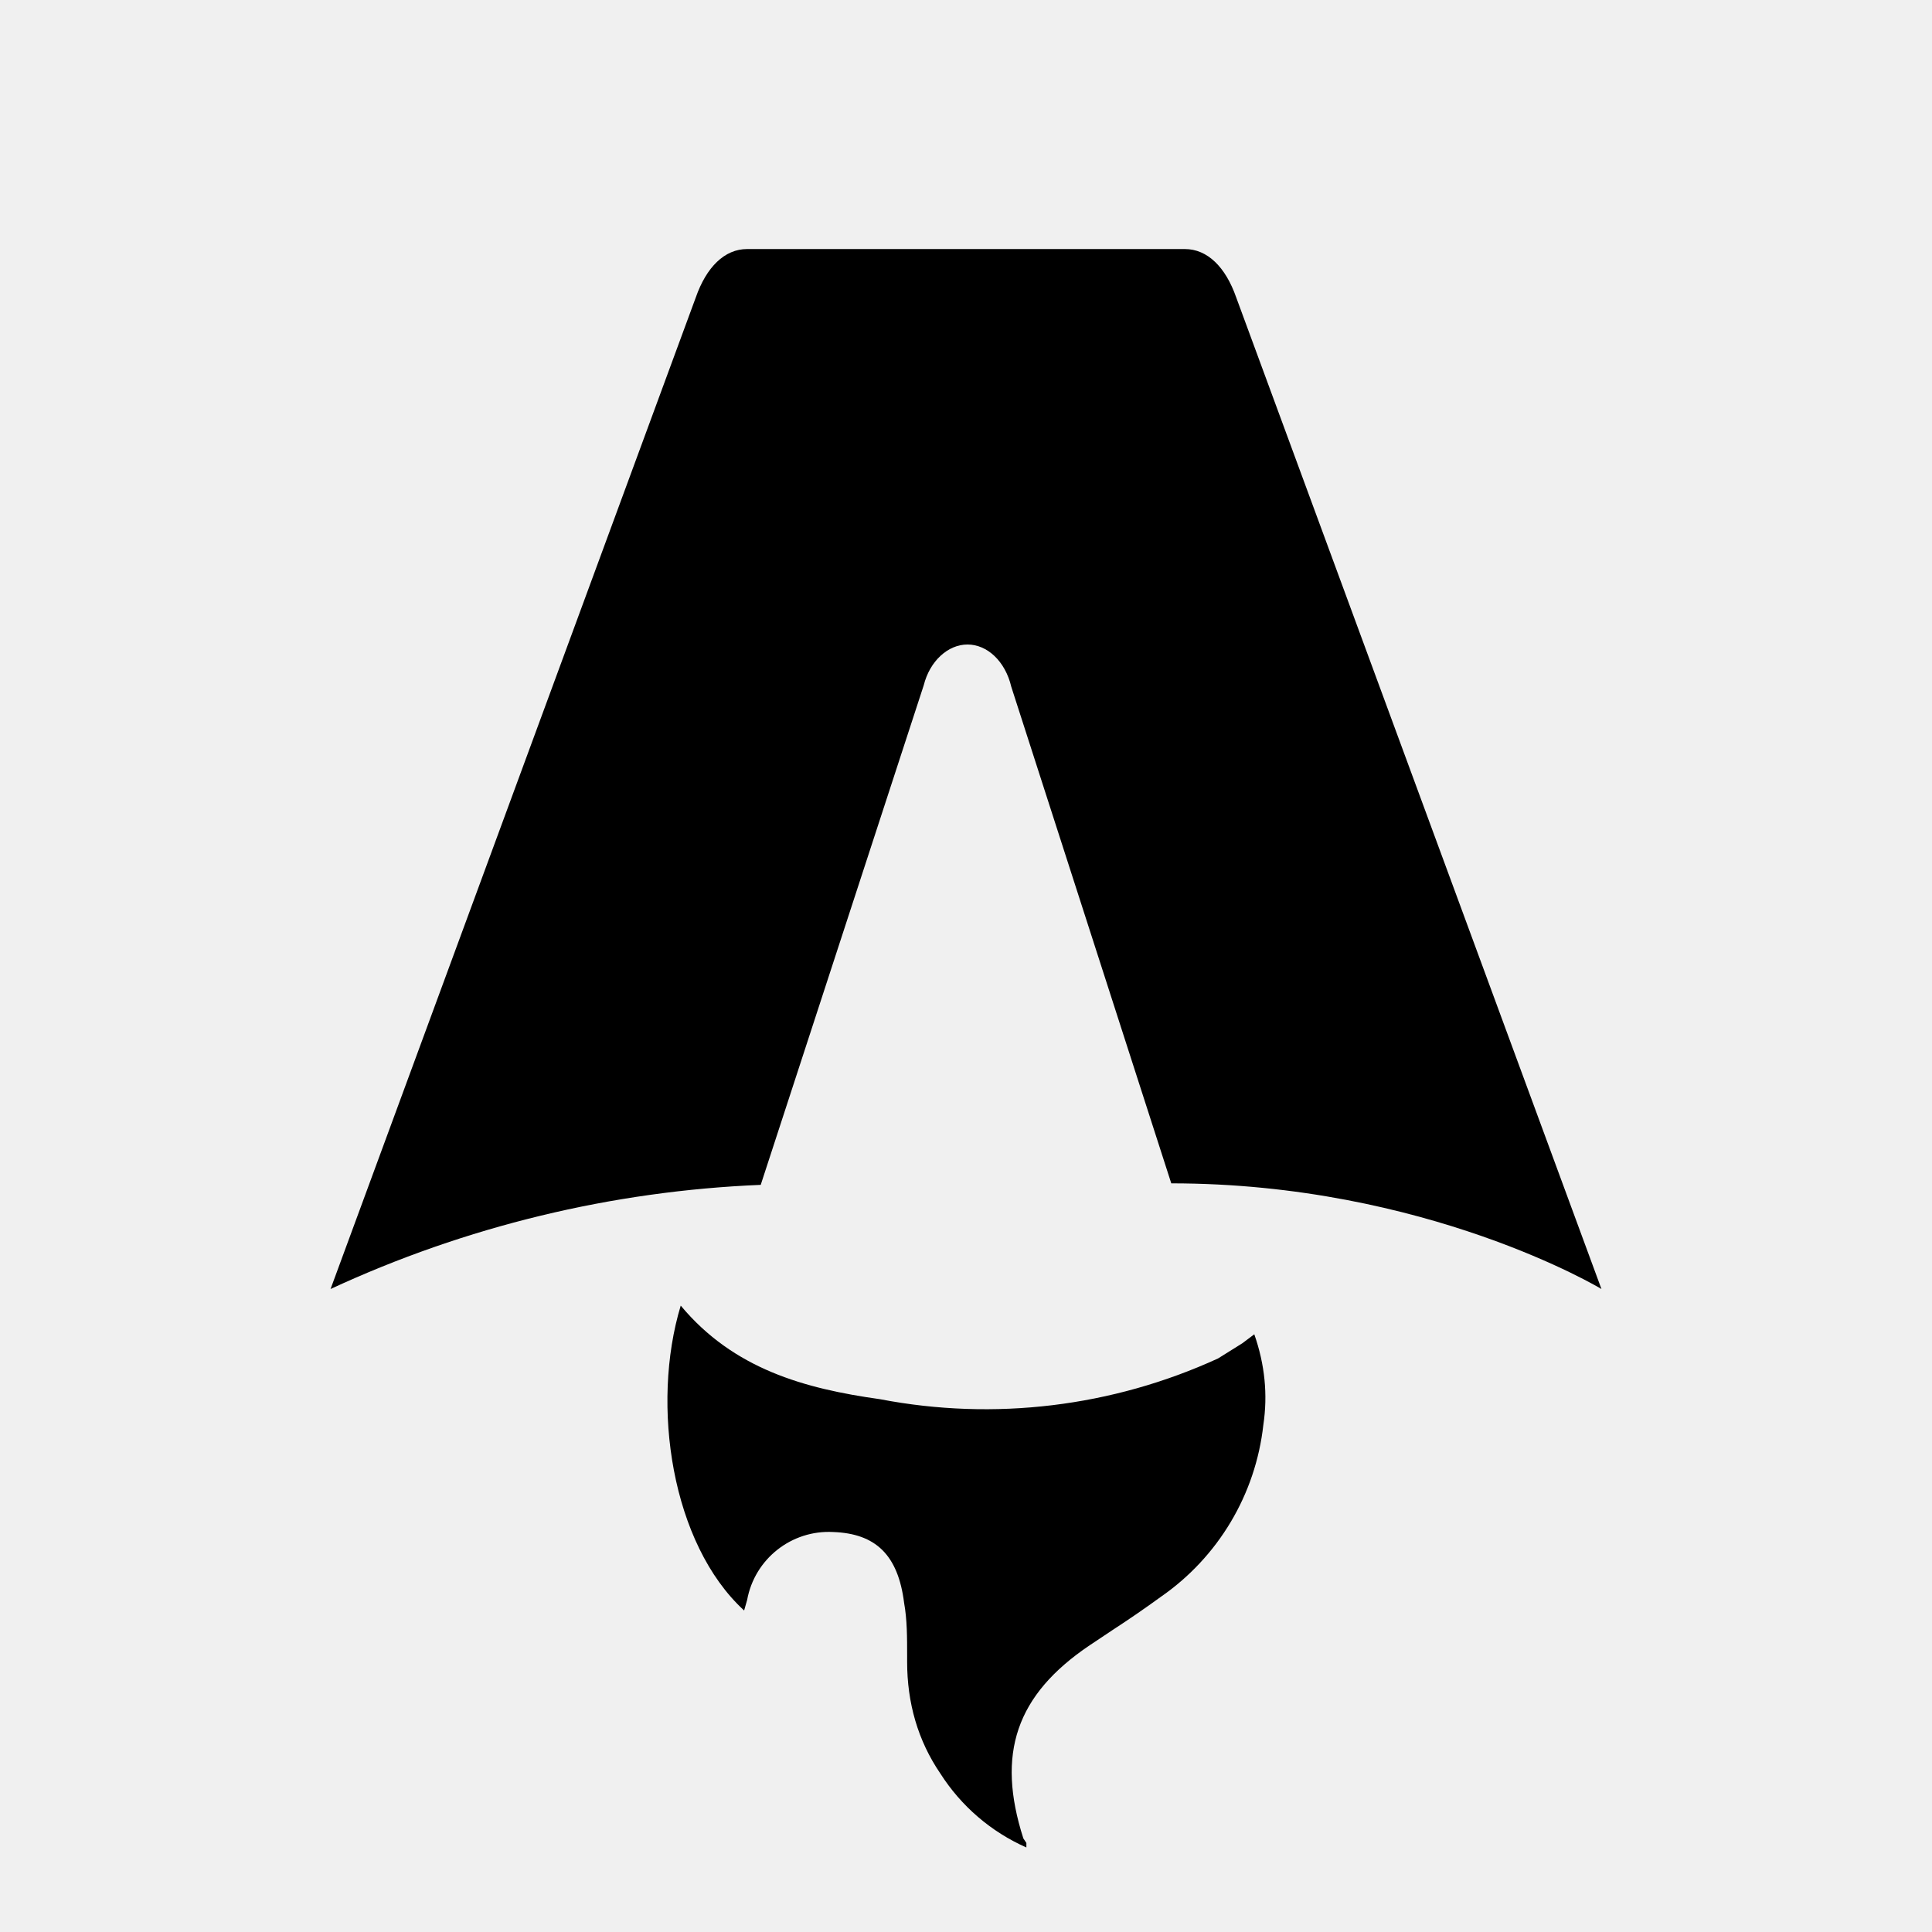
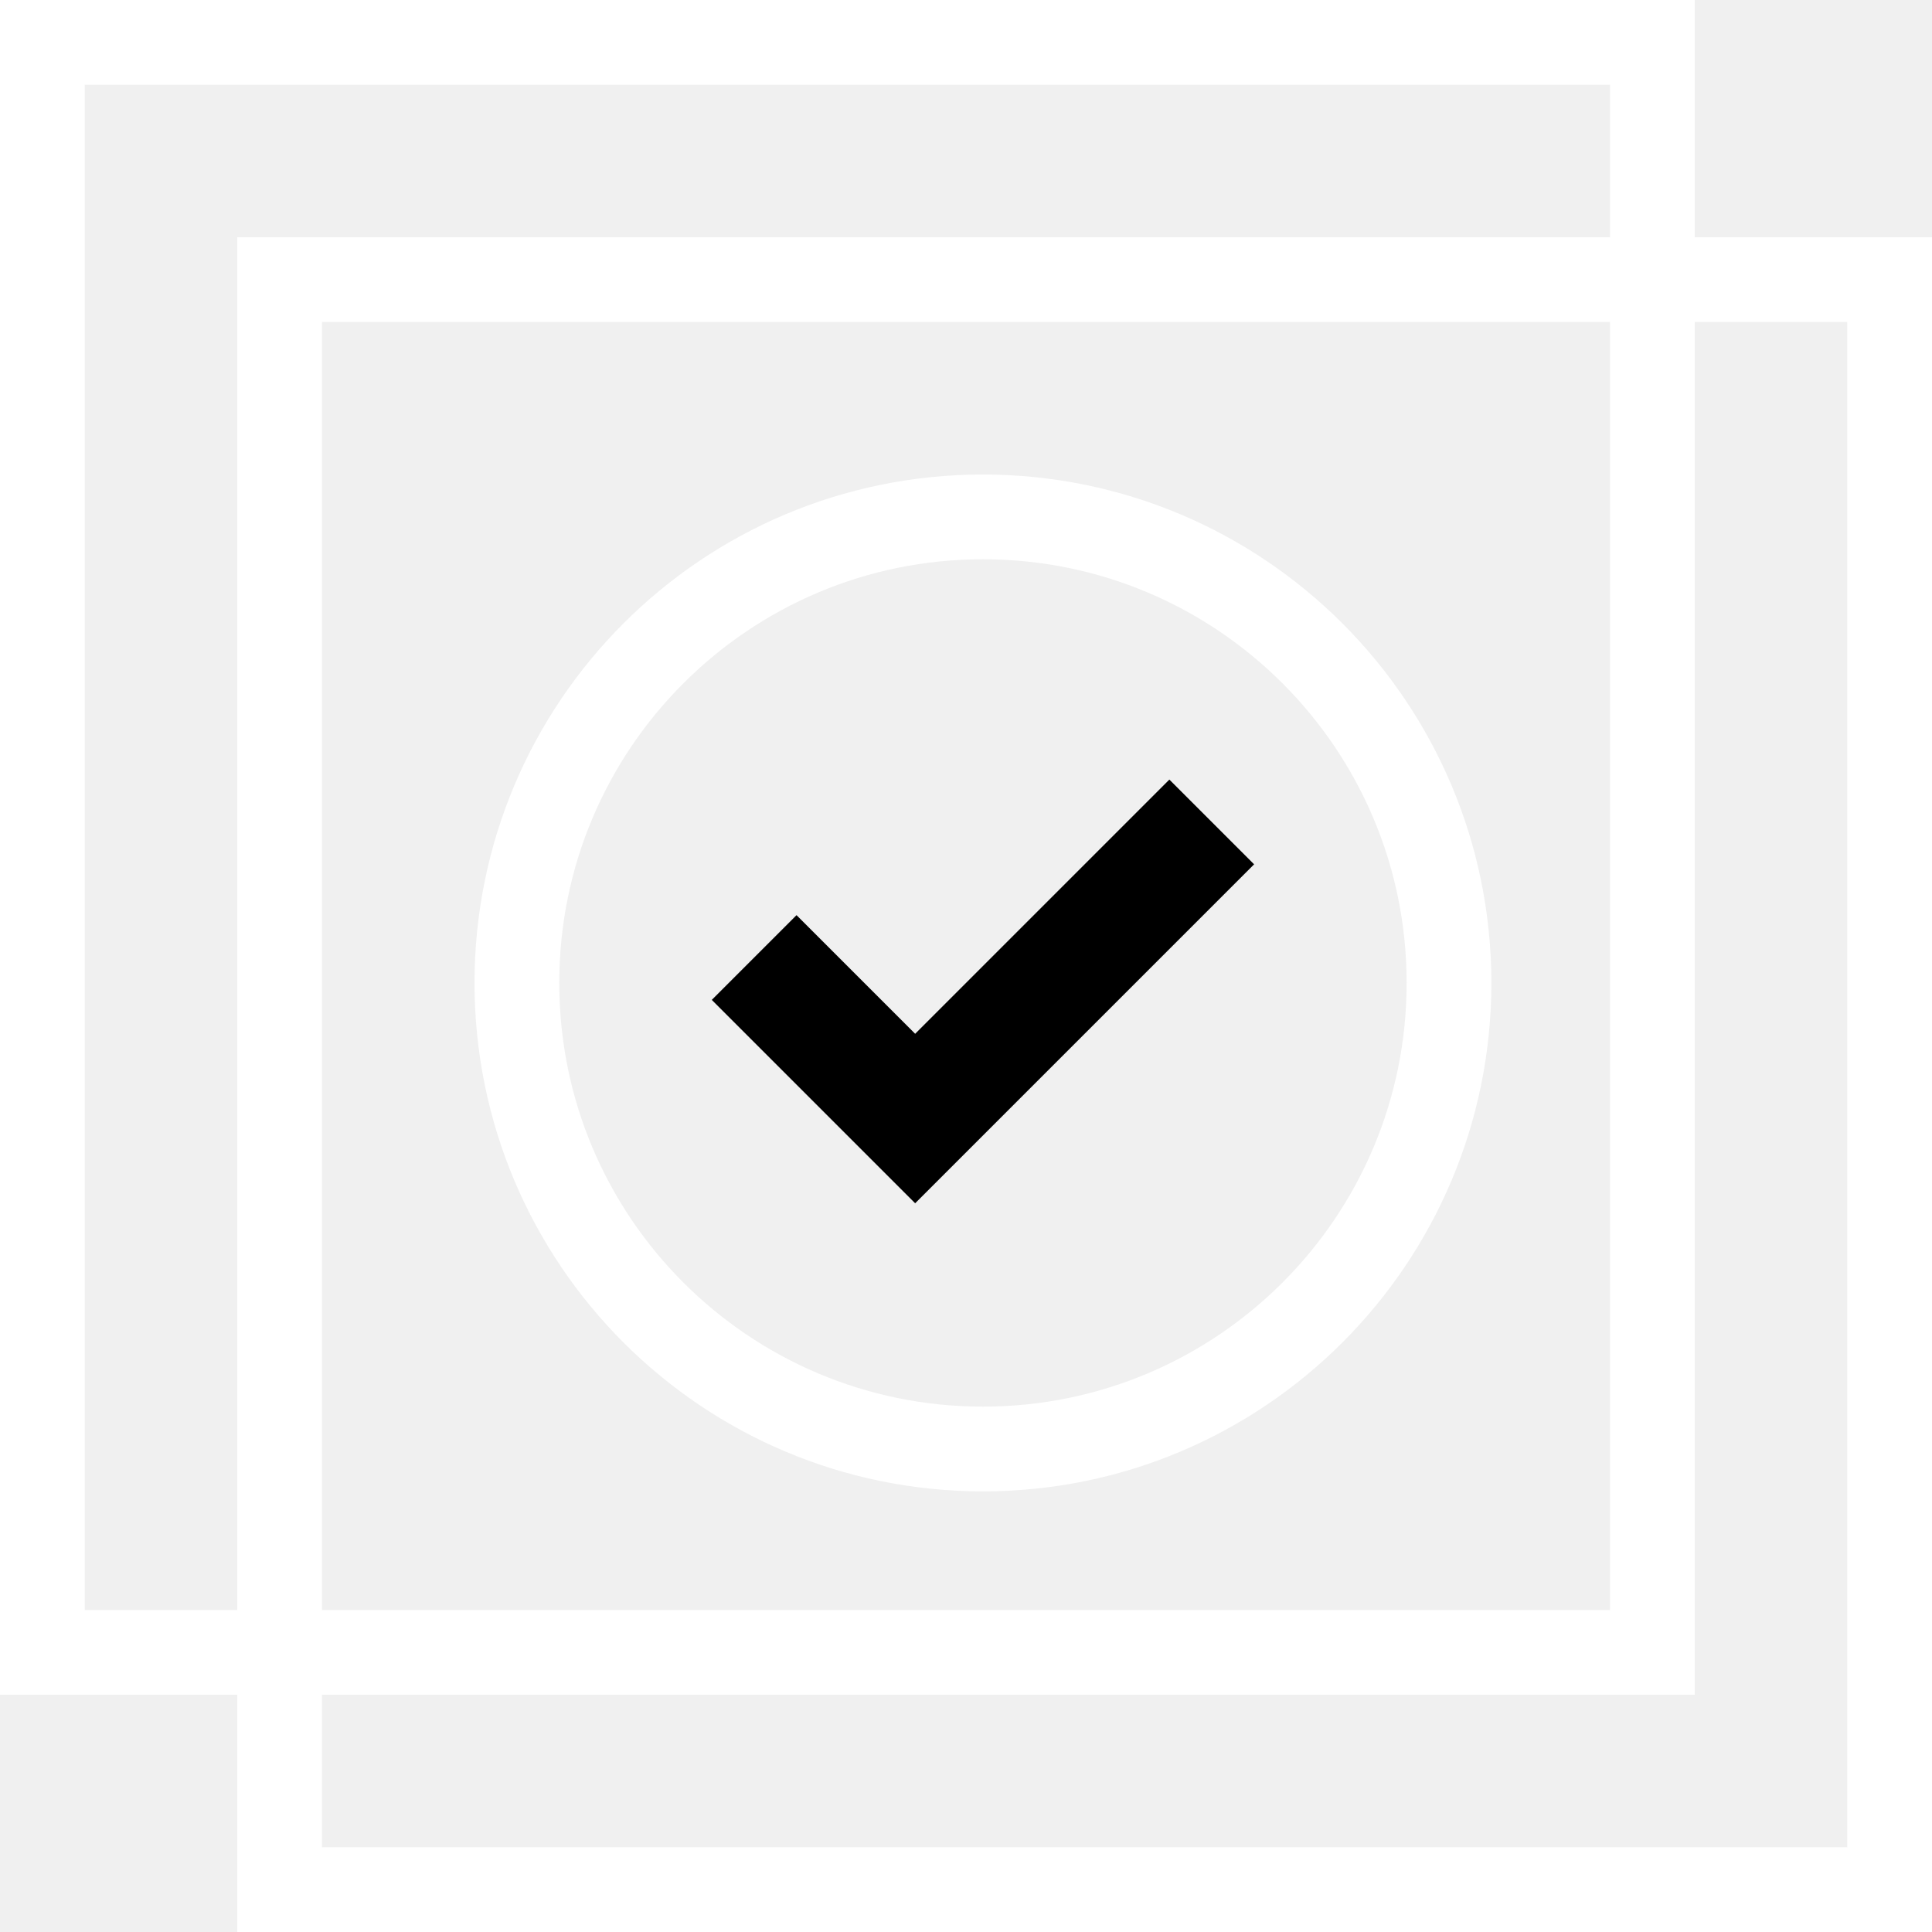
- <svg xmlns="http://www.w3.org/2000/svg" fill="none" viewBox="0 0 128 128">
-   <path d="M50.4 78.5a75.1 75.1 0 0 0-28.5 6.9l24.2-65.7c.7-2 1.9-3.2 3.4-3.2h29c1.5 0 2.7 1.2 3.4 3.2l24.2 65.7s-11.6-7-28.5-7L67 45.5c-.4-1.7-1.6-2.8-2.9-2.8-1.3 0-2.5 1.1-2.9 2.7L50.4 78.5Zm-1.1 28.2Zm-4.2-20.2c-2 6.6-.6 15.8 4.2 20.2a17.5 17.5 0 0 1 .2-.7 5.5 5.5 0 0 1 5.7-4.5c2.8.1 4.3 1.5 4.7 4.7.2 1.1.2 2.3.2 3.5v.4c0 2.7.7 5.2 2.2 7.4a13 13 0 0 0 5.7 4.9v-.3l-.2-.3c-1.8-5.6-.5-9.5 4.4-12.8l1.5-1a73 73 0 0 0 3.2-2.2 16 16 0 0 0 6.8-11.4c.3-2 .1-4-.6-6l-.8.6-1.6 1a37 37 0 0 1-22.4 2.7c-5-.7-9.7-2-13.2-6.2Z" />
+ <svg xmlns="http://www.w3.org/2000/svg" width="114" height="114" viewBox="0 0 114 114" fill="none">
+   <rect x="2.5" y="2.5" width="95" height="95" stroke="white" stroke-width="5" />
+   <rect x="16.5" y="16.5" width="95" height="95" stroke="white" stroke-width="5" />
+   <circle cx="58" cy="58" r="27.5" stroke="white" stroke-width="5" />
+   <path d="M69 46L54 61L47 54L42 59L54 71L74 51L69 46Z" fill="white" />
  <style>
-         path { fill: #000; }
-         @media (prefers-color-scheme: dark) {
-             path { fill: #FFF; }
-         }
-     </style>
+     path { fill: #000; }
+     @media (prefers-color-scheme: dark) {
+         path { fill: #FFF; }
+     }
+ </style>
</svg>
